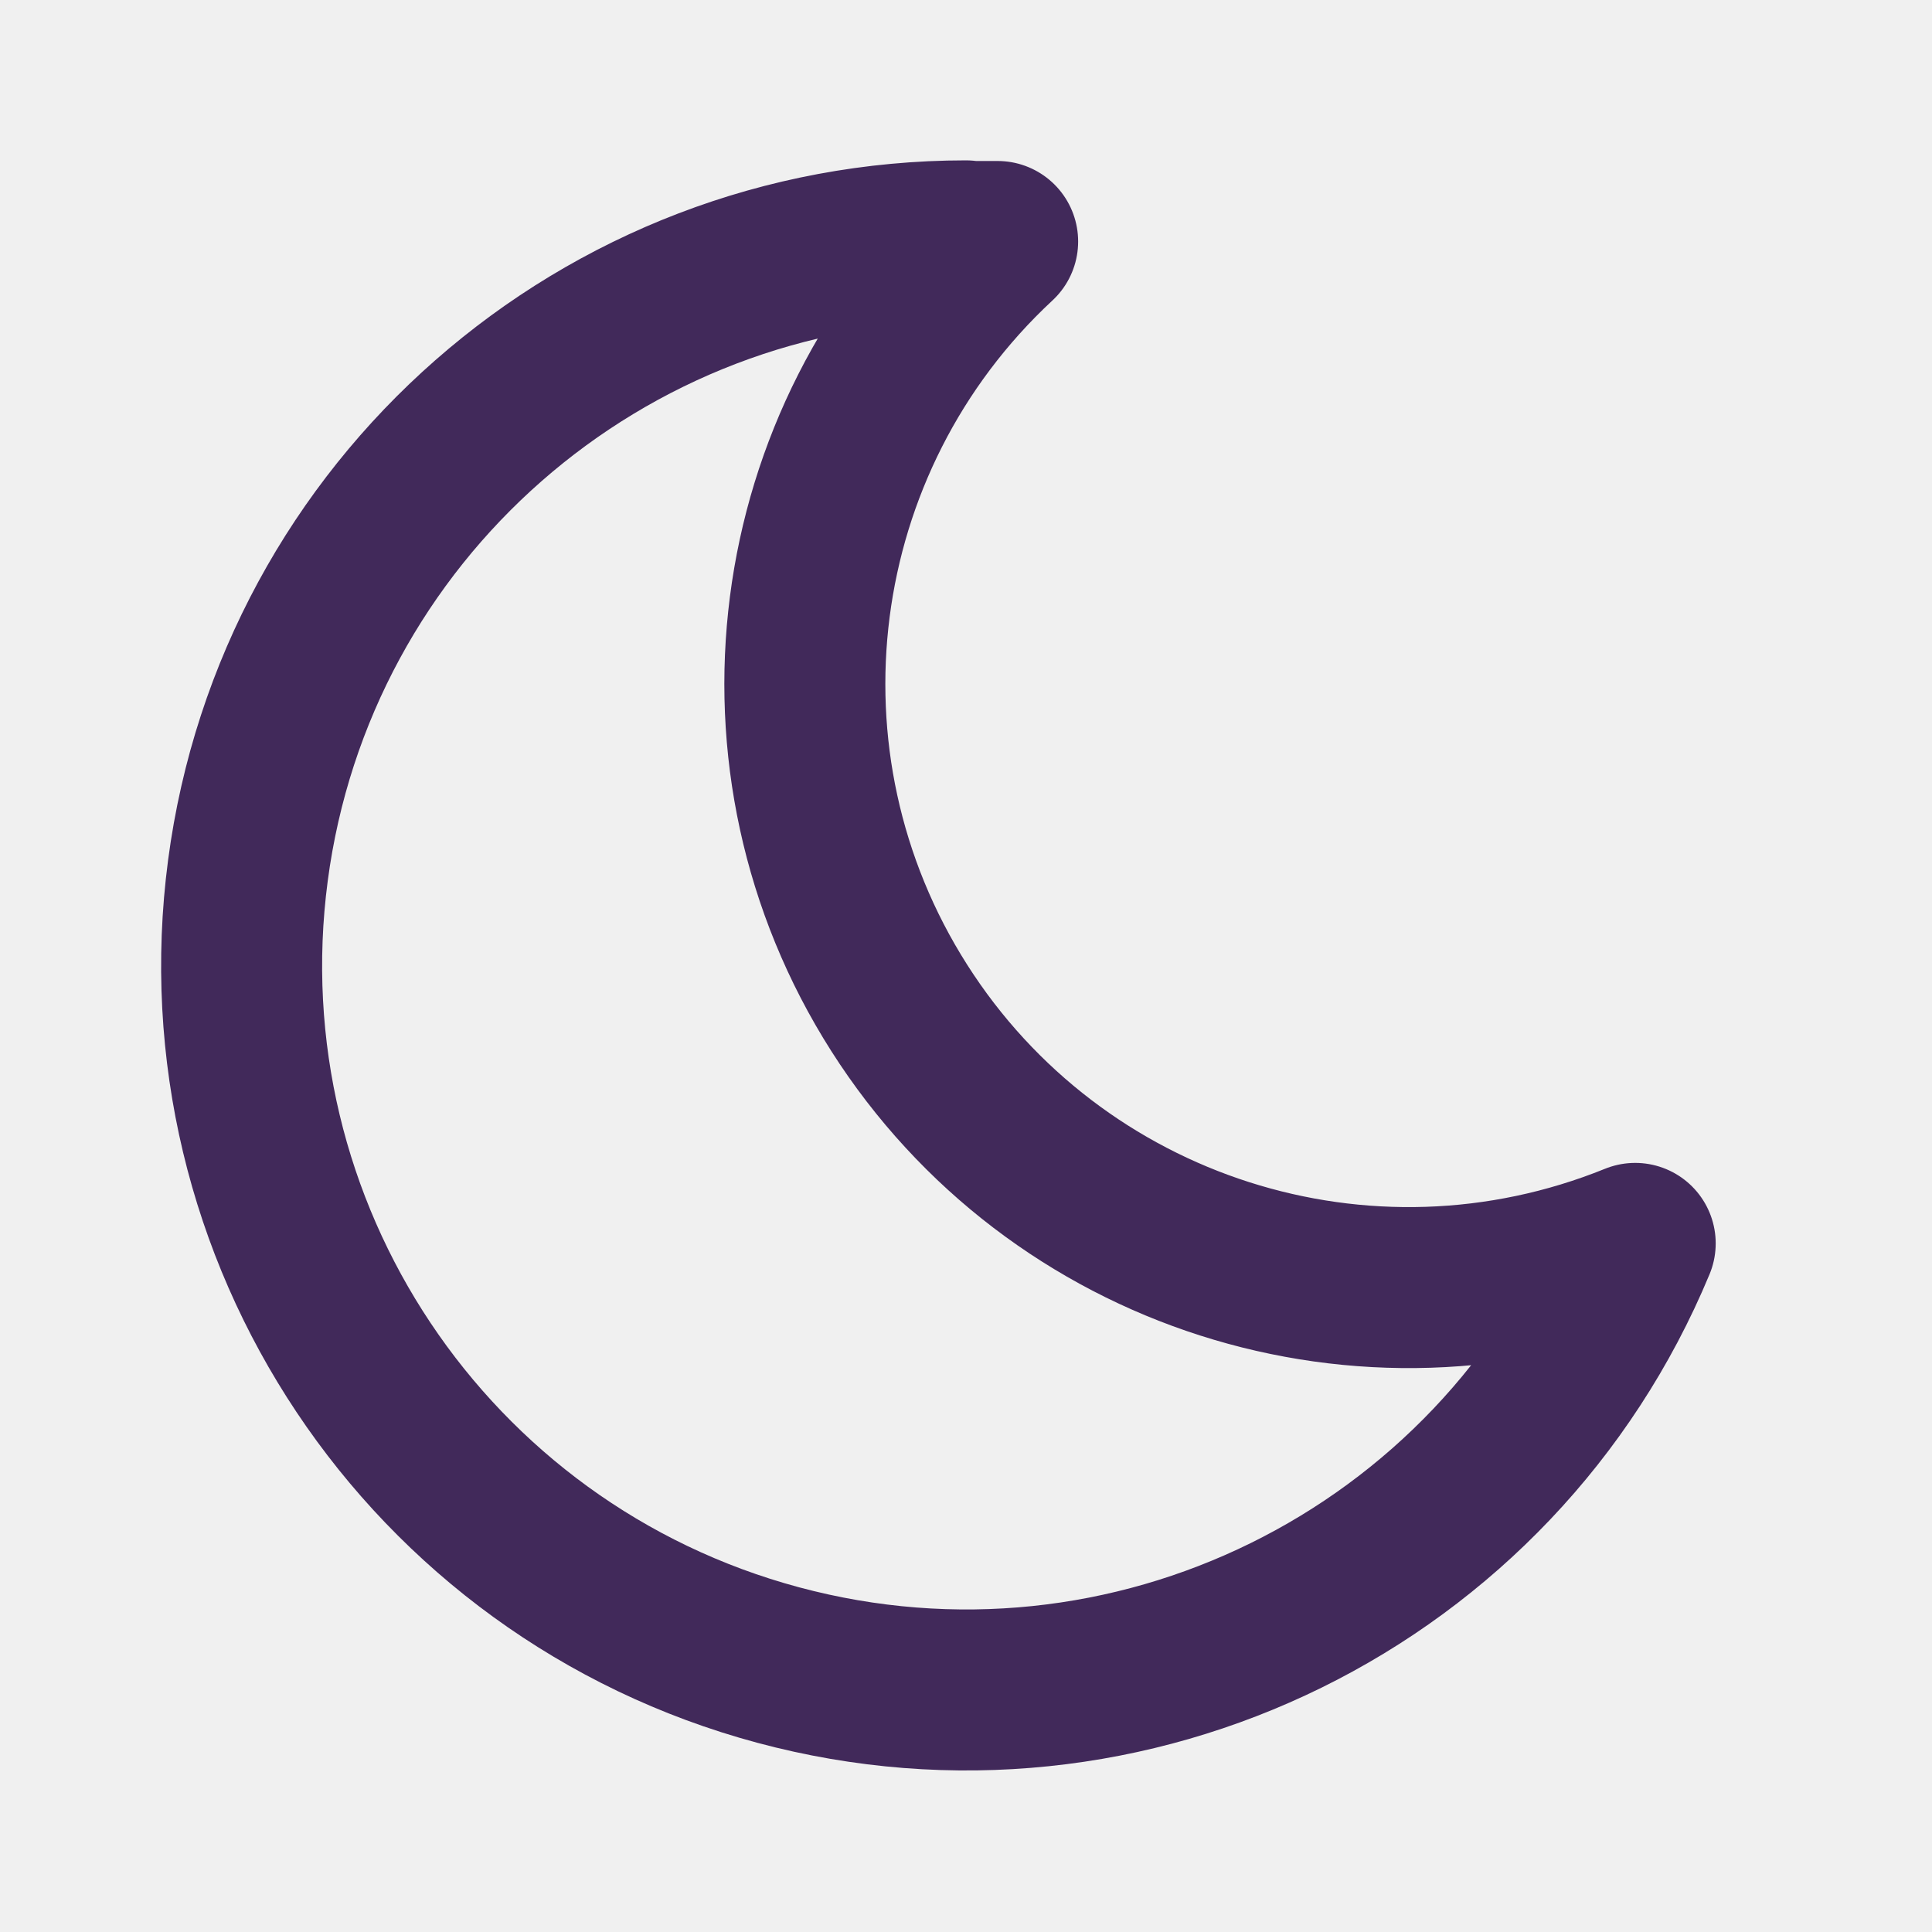
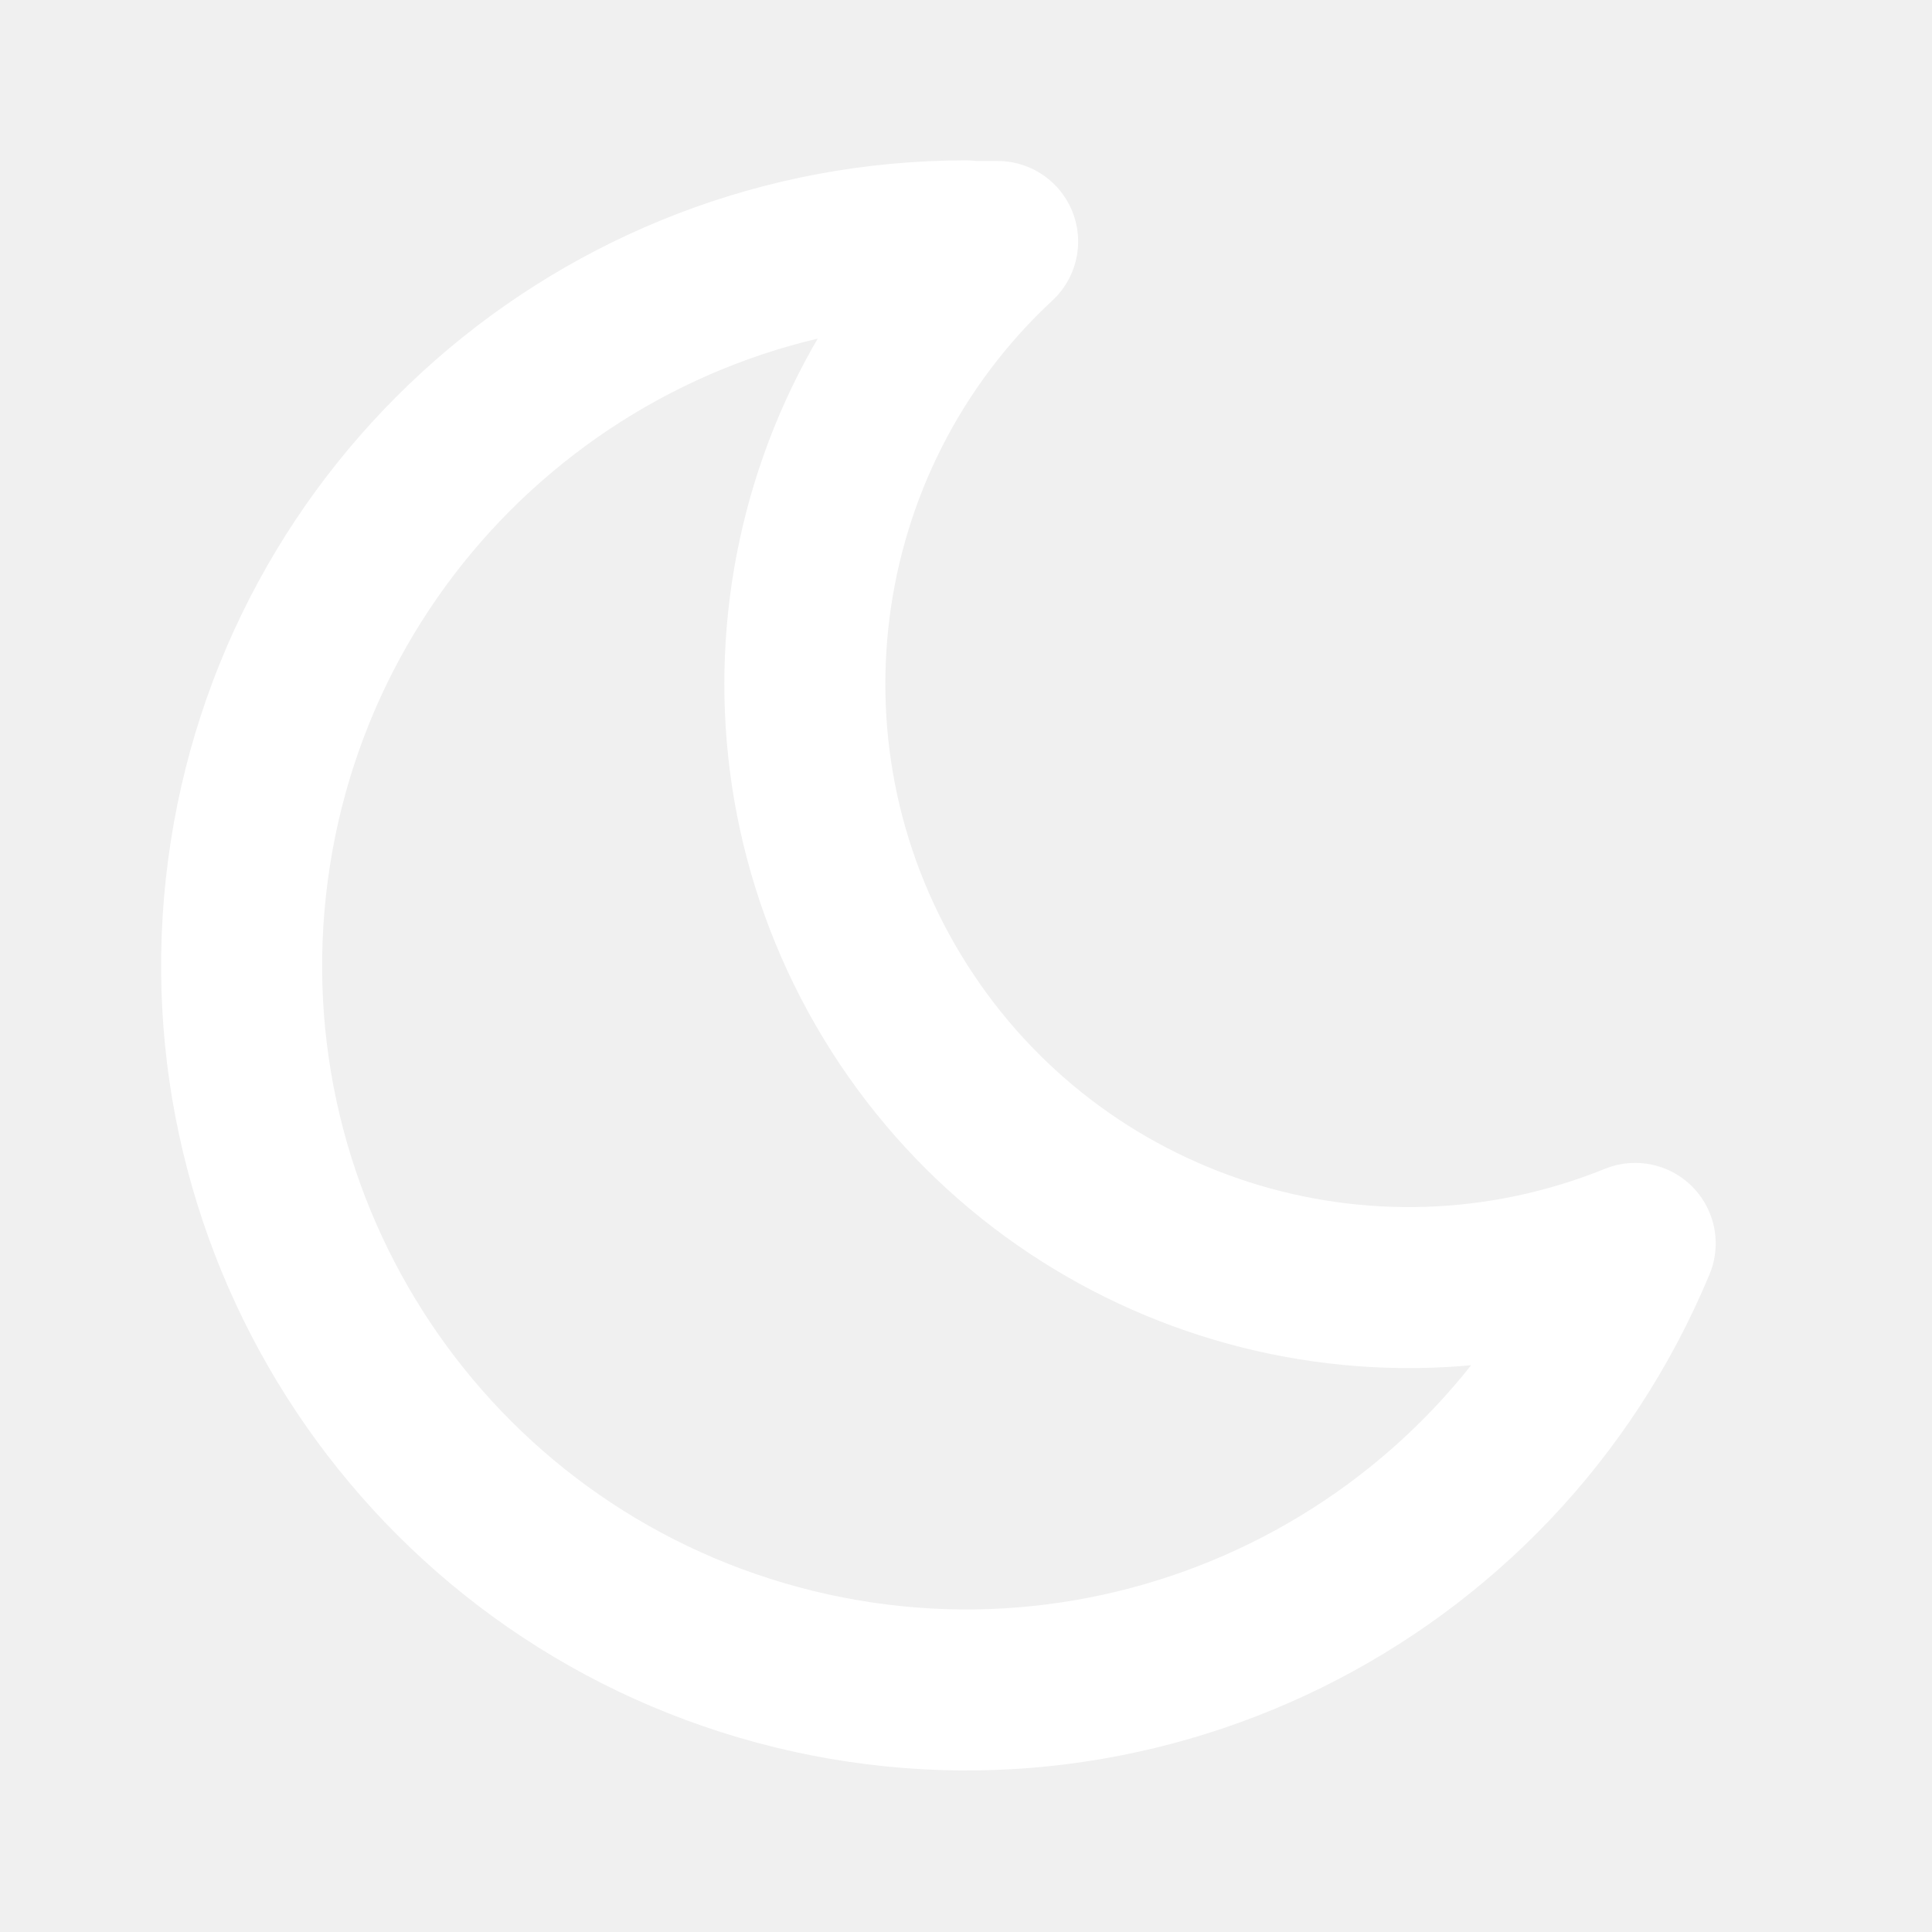
- <svg xmlns="http://www.w3.org/2000/svg" width="24" height="24" viewBox="0 0 24 24" fill="none" stroke="#41295a" stroke-width="2" stroke-linecap="round" stroke-linejoin="round" class="icon icon-tabler icons-tabler-outline icon-tabler-moon">
+ <svg xmlns="http://www.w3.org/2000/svg" width="29" height="29" viewBox="0 0 24 24" fill="none" stroke="#ffffff" stroke-width="2" stroke-linecap="round" stroke-linejoin="round" class="icon icon-tabler icons-tabler-outline icon-tabler-moon">
  <path stroke="none" d="M0 0h24v24H0z" fill="none" />
  <path d="M12 3c.132 0 .263 0 .393 0a7.5 7.5 0 0 0 7.92 12.446a9 9 0 1 1 -8.313 -12.454z" />
</svg>
